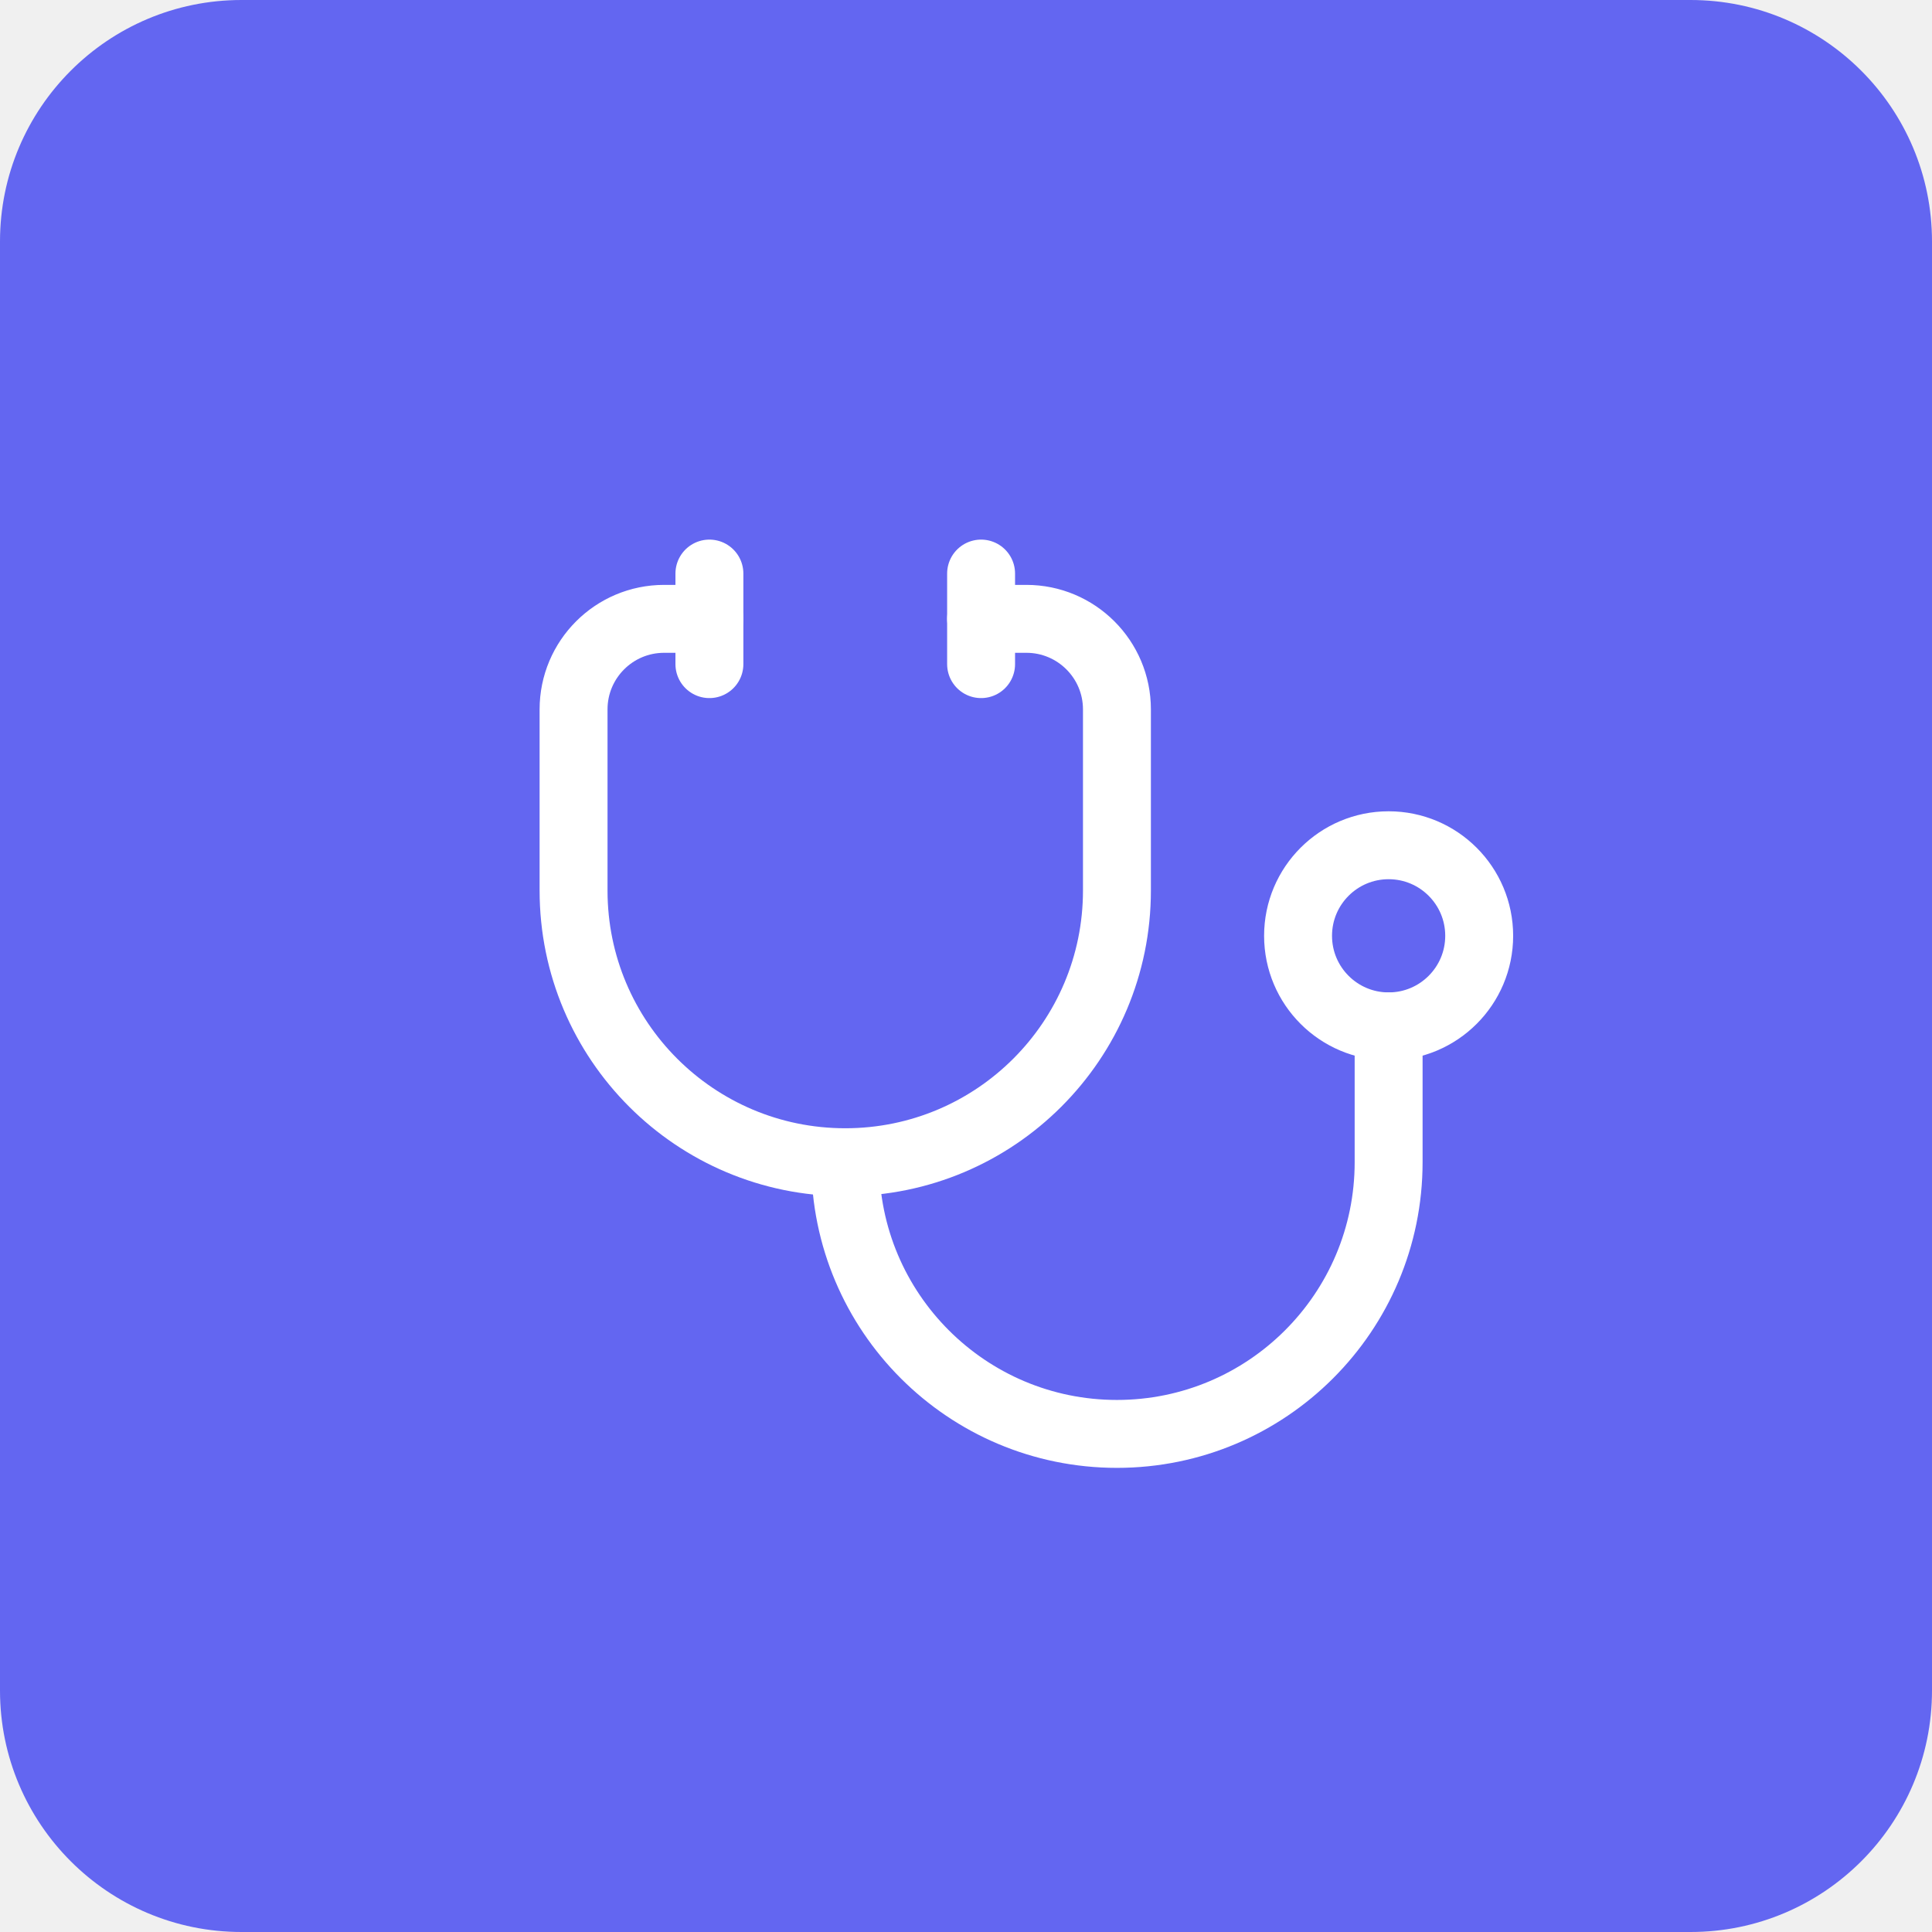
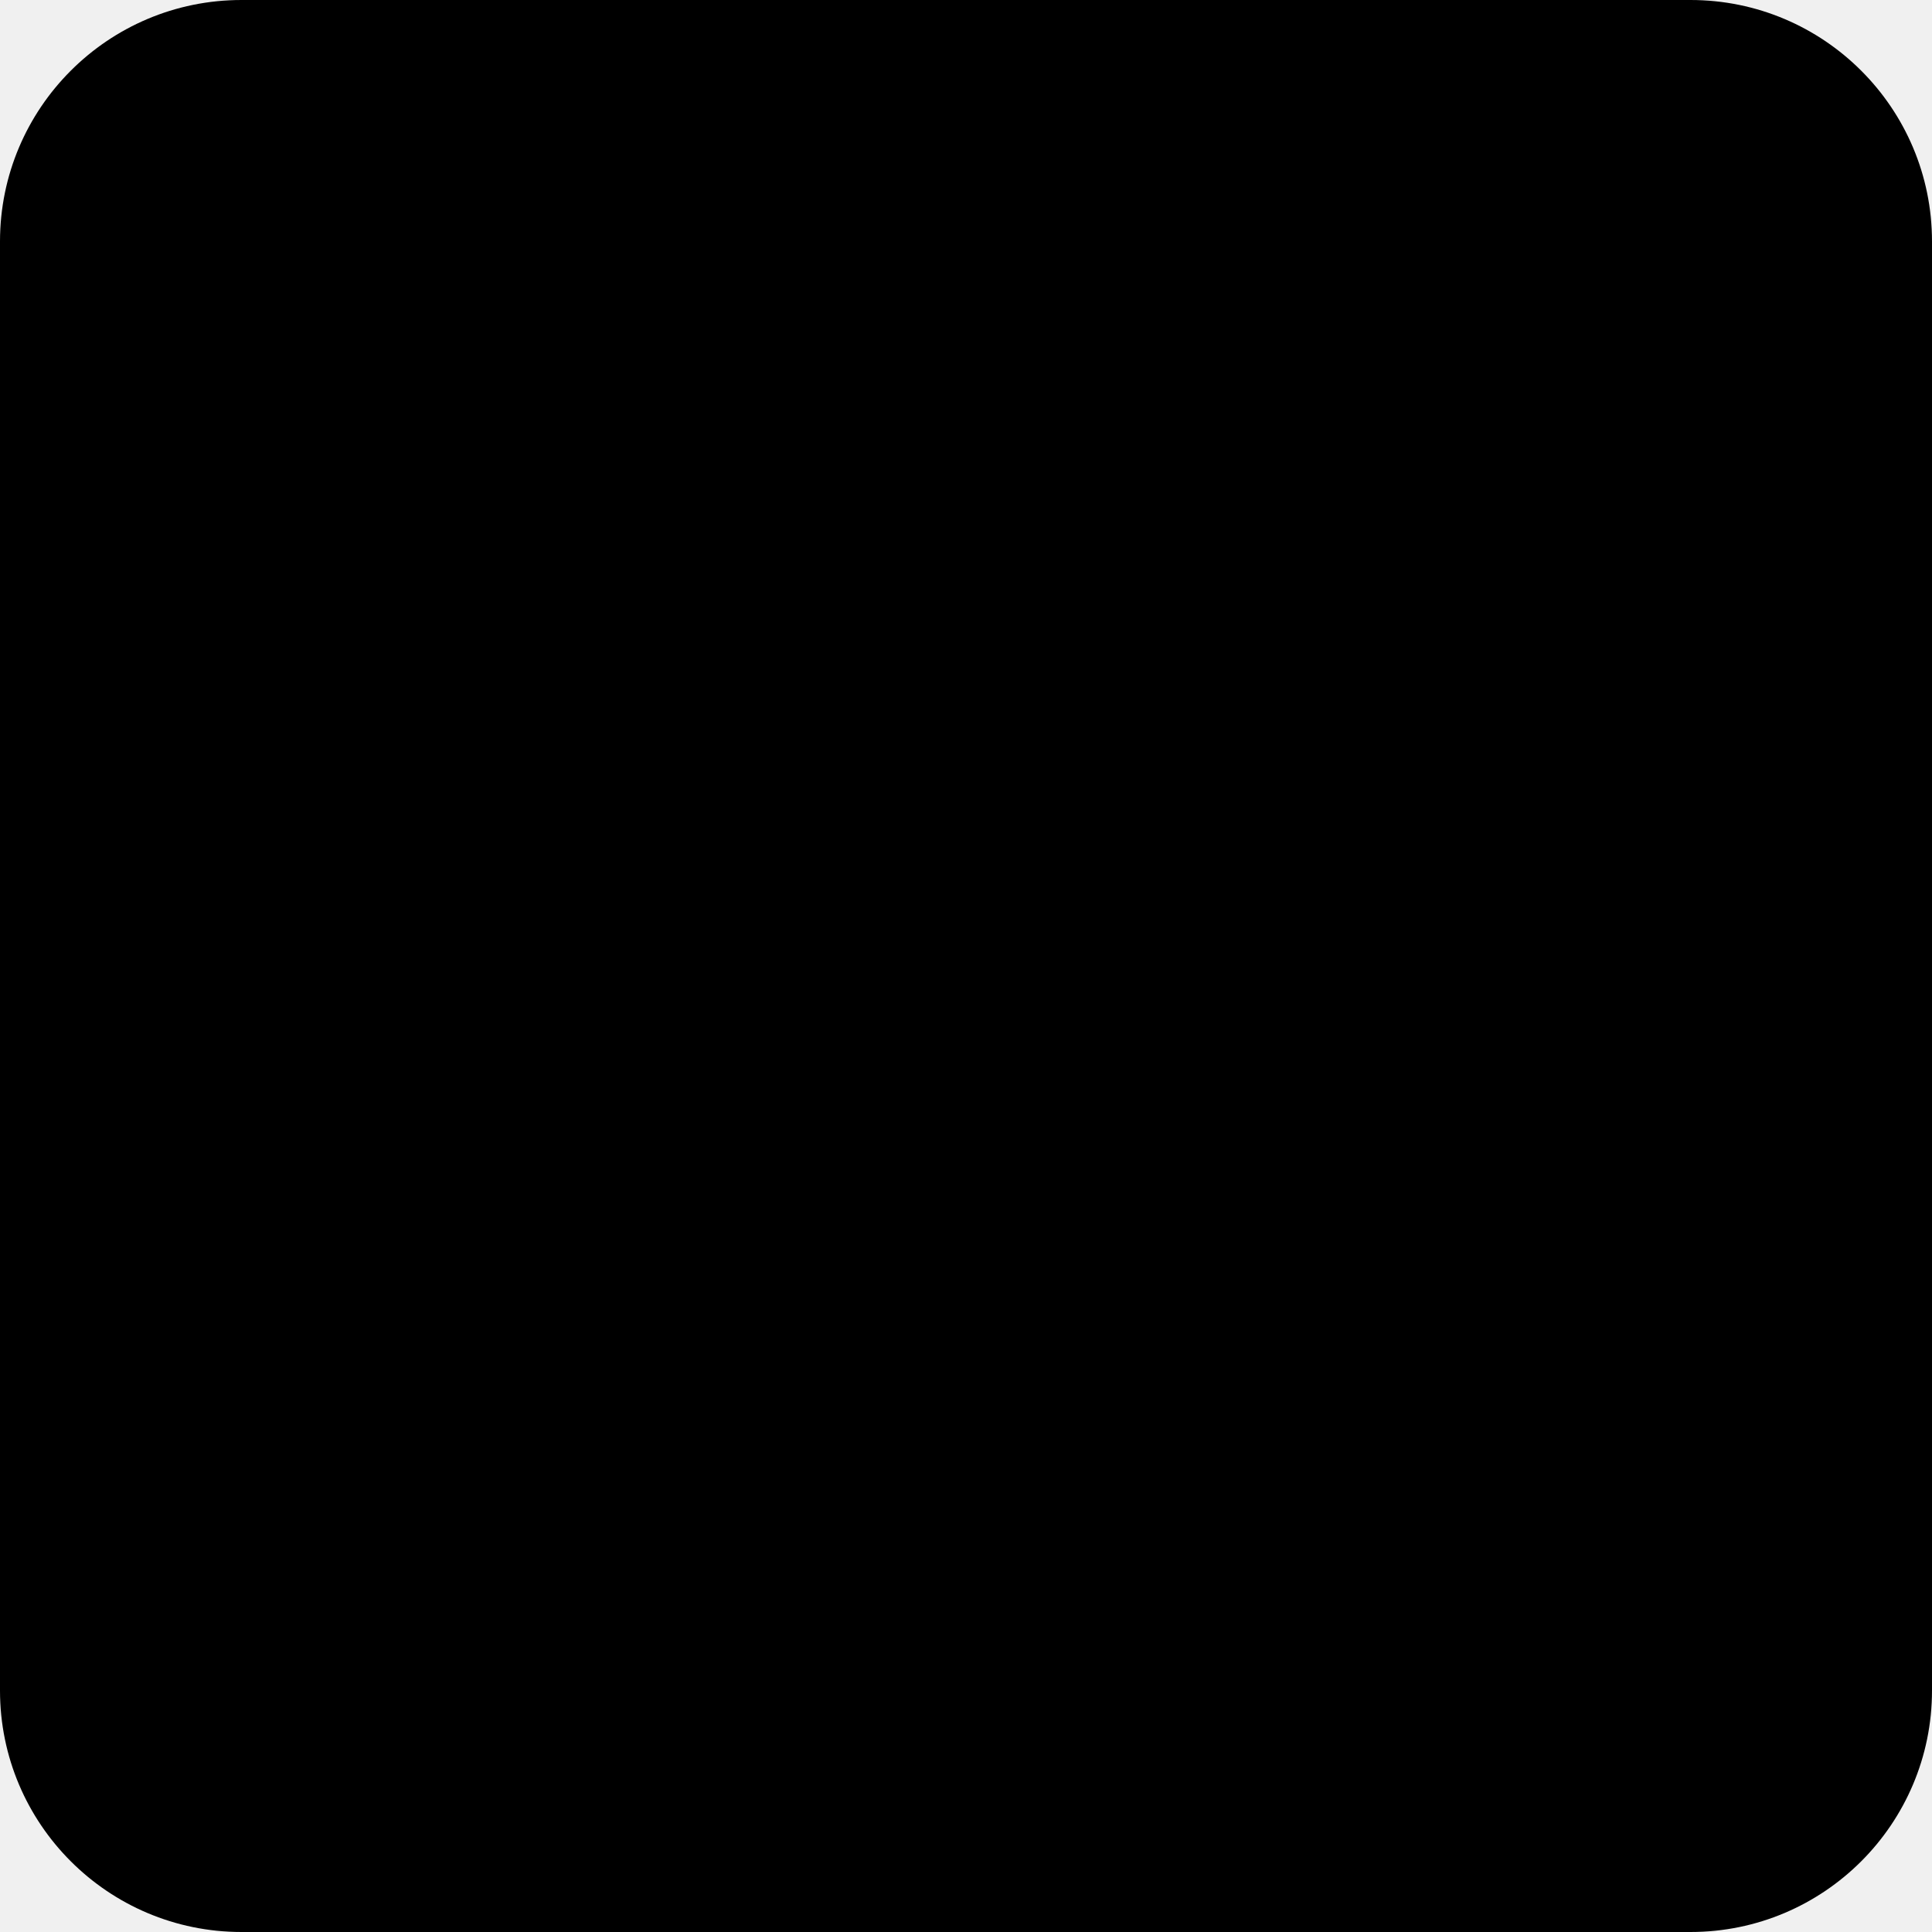
<svg xmlns="http://www.w3.org/2000/svg" viewBox="0 0 512 512">
-   <rect width="512" height="512" rx="64" fill="#6366f1" />
-   <g transform="translate(128,128) scale(12)">
-     <path d="M11 2v2" stroke="white" stroke-width="1.5" stroke-linecap="round" />
-     <path d="M5 2v2" stroke="white" stroke-width="1.5" stroke-linecap="round" />
-     <path d="M5 3H4a2 2 0 0 0-2 2v4a6 6 0 0 0 12 0V5a2 2 0 0 0-2-2h-1" stroke="white" stroke-width="1.5" stroke-linecap="round" fill="none" />
-     <path d="M8 15a6 6 0 0 0 12 0v-3" stroke="white" stroke-width="1.5" stroke-linecap="round" fill="none" />
-     <circle cx="20" cy="10" r="2" stroke="white" stroke-width="1.5" fill="none" />
+   <defs>
+     <style>
+       @media (prefers-color-scheme: dark) {
+         .bg { fill: white; }
+         .icon { stroke: black; }
+       }
+       @media (prefers-color-scheme: light) {
+         .bg { fill: black; }
+         .icon { stroke: white; }
+       }
+     </style>
+   </defs>
+   <rect width="512" height="512" rx="64" class="bg" />
+   <g transform="translate(128,128) scale(12)" class="icon">
+     <path d="M11 2v2" stroke-width="1.5" stroke-linecap="round" />
+     <path d="M5 2v2" stroke-width="1.5" stroke-linecap="round" />
+     <path d="M5 3H4a2 2 0 0 0-2 2v4a6 6 0 0 0 12 0V5a2 2 0 0 0-2-2h-1" stroke-width="1.5" stroke-linecap="round" fill="none" />
+     <path d="M8 15a6 6 0 0 0 12 0v-3" stroke-width="1.5" stroke-linecap="round" fill="none" />
+     <circle cx="20" cy="10" r="2" stroke-width="1.5" fill="none" />
  </g>
</svg>
